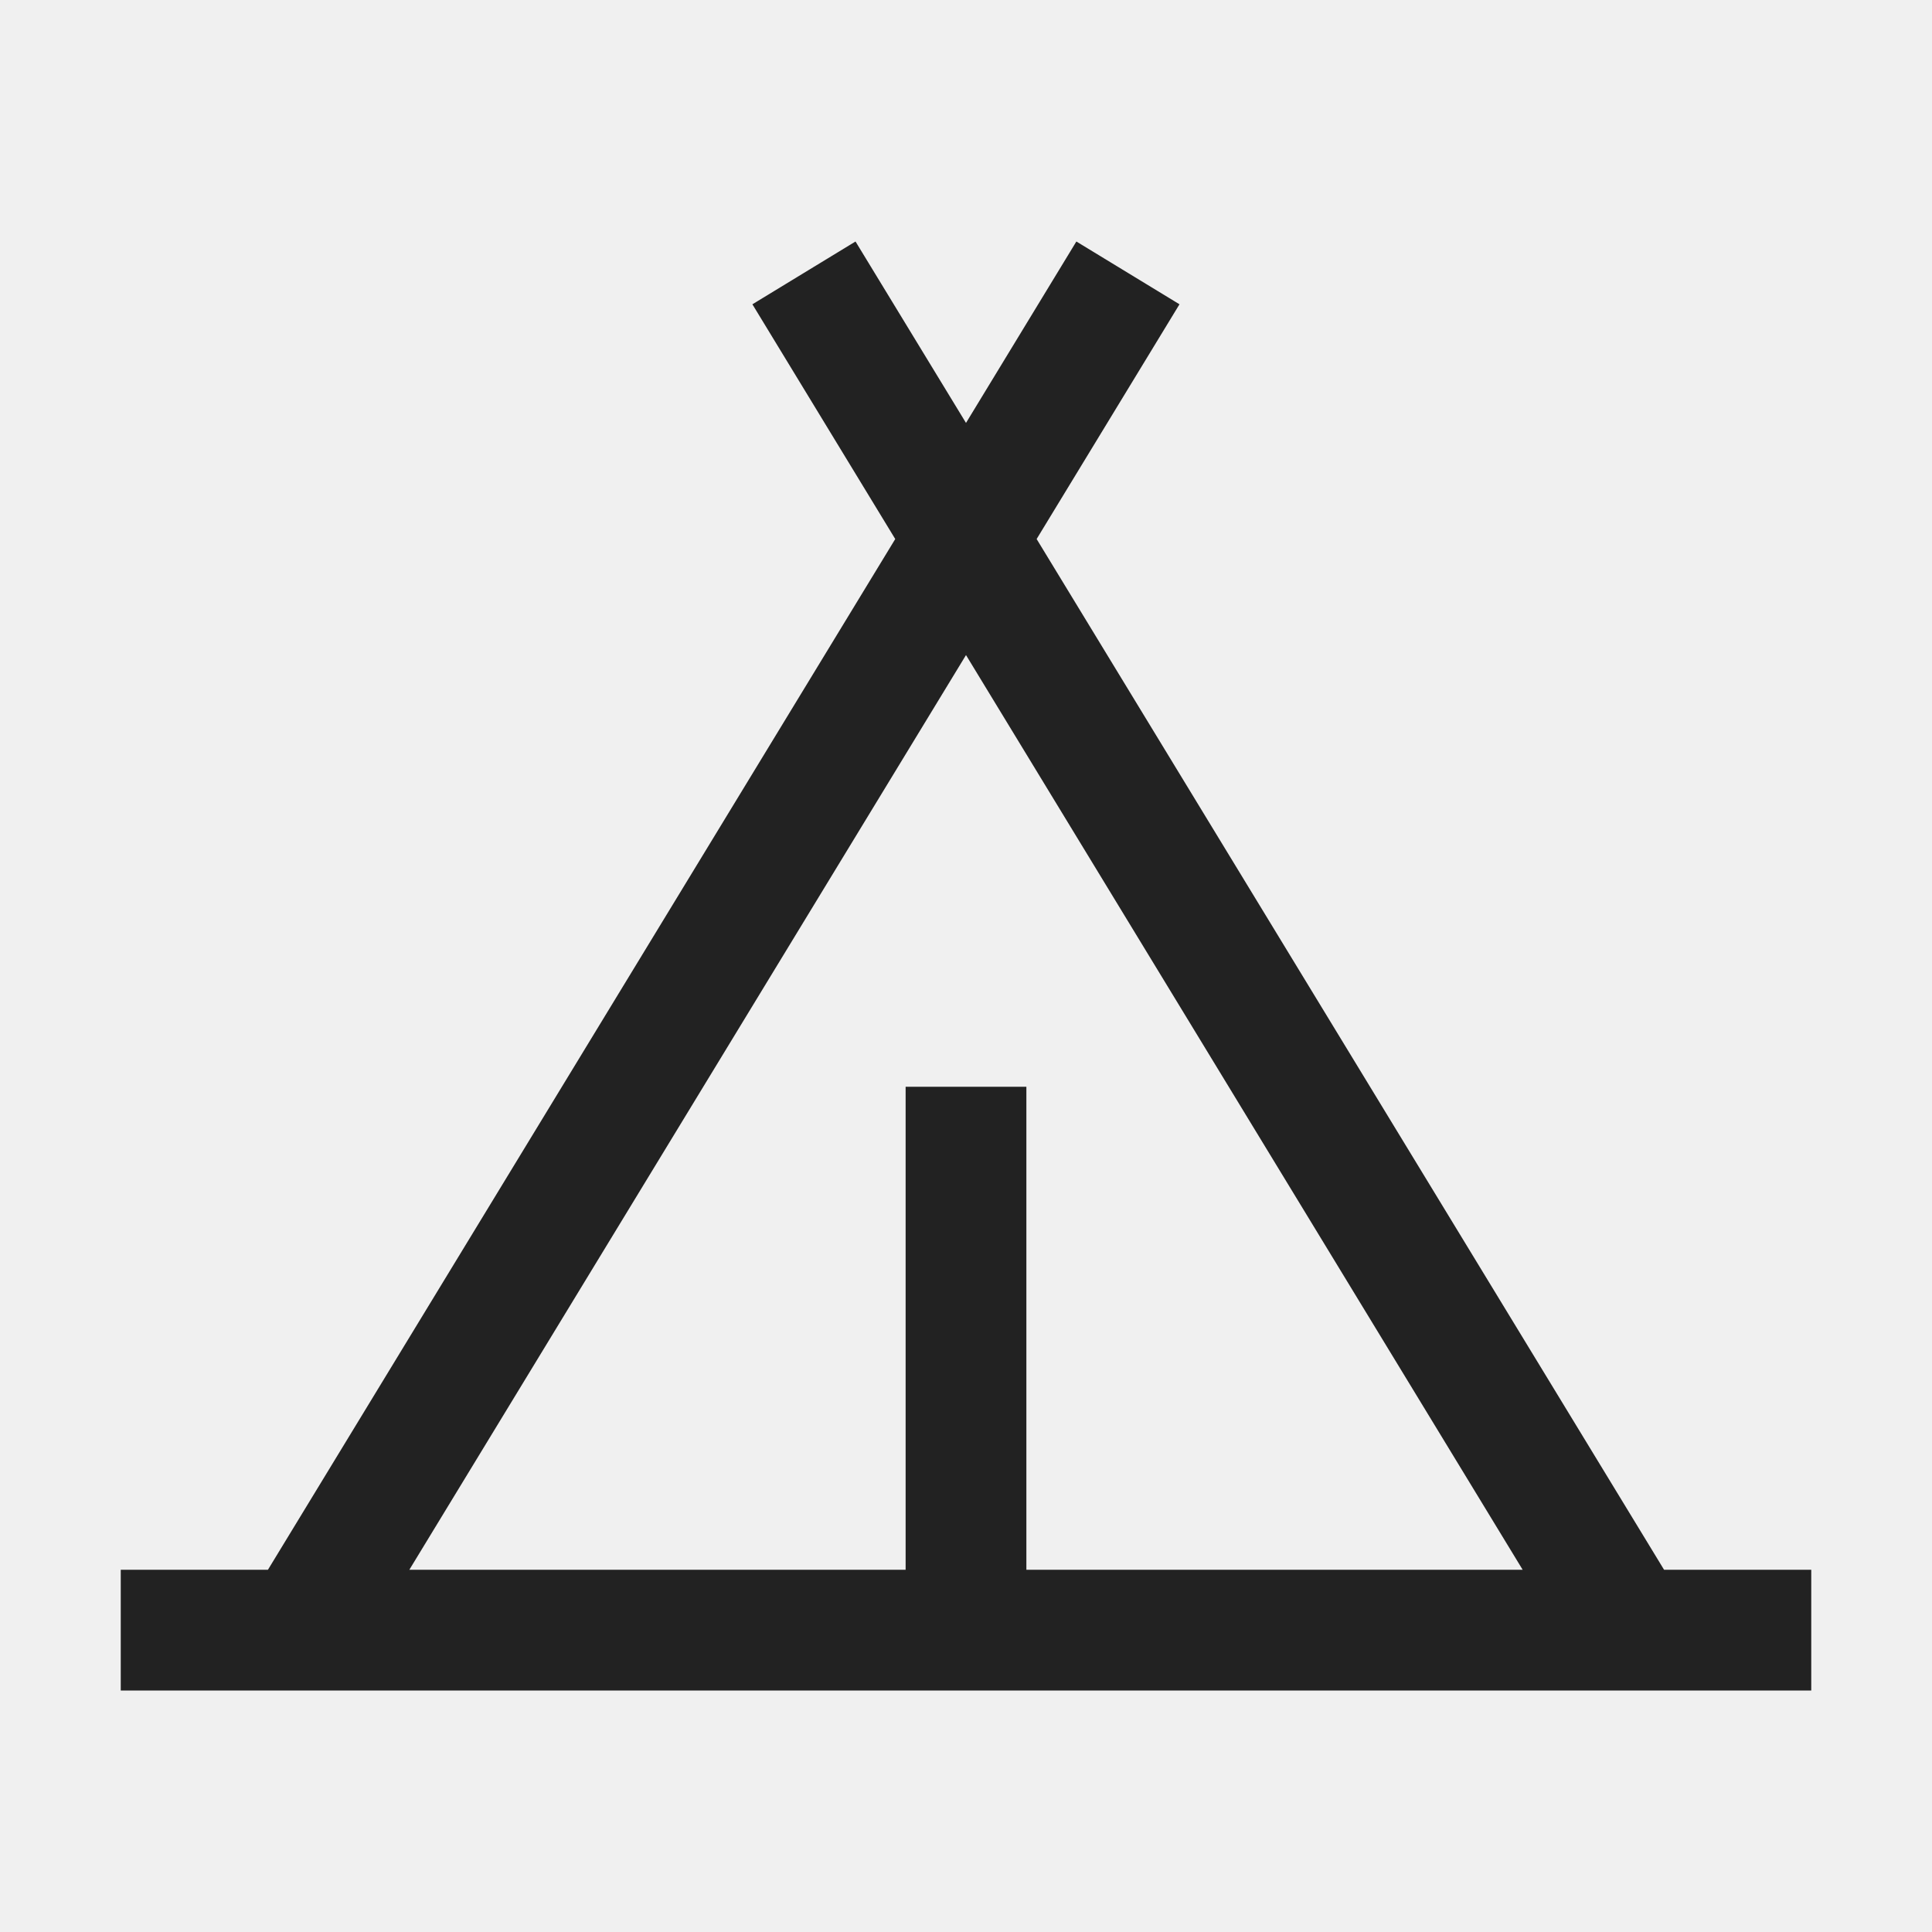
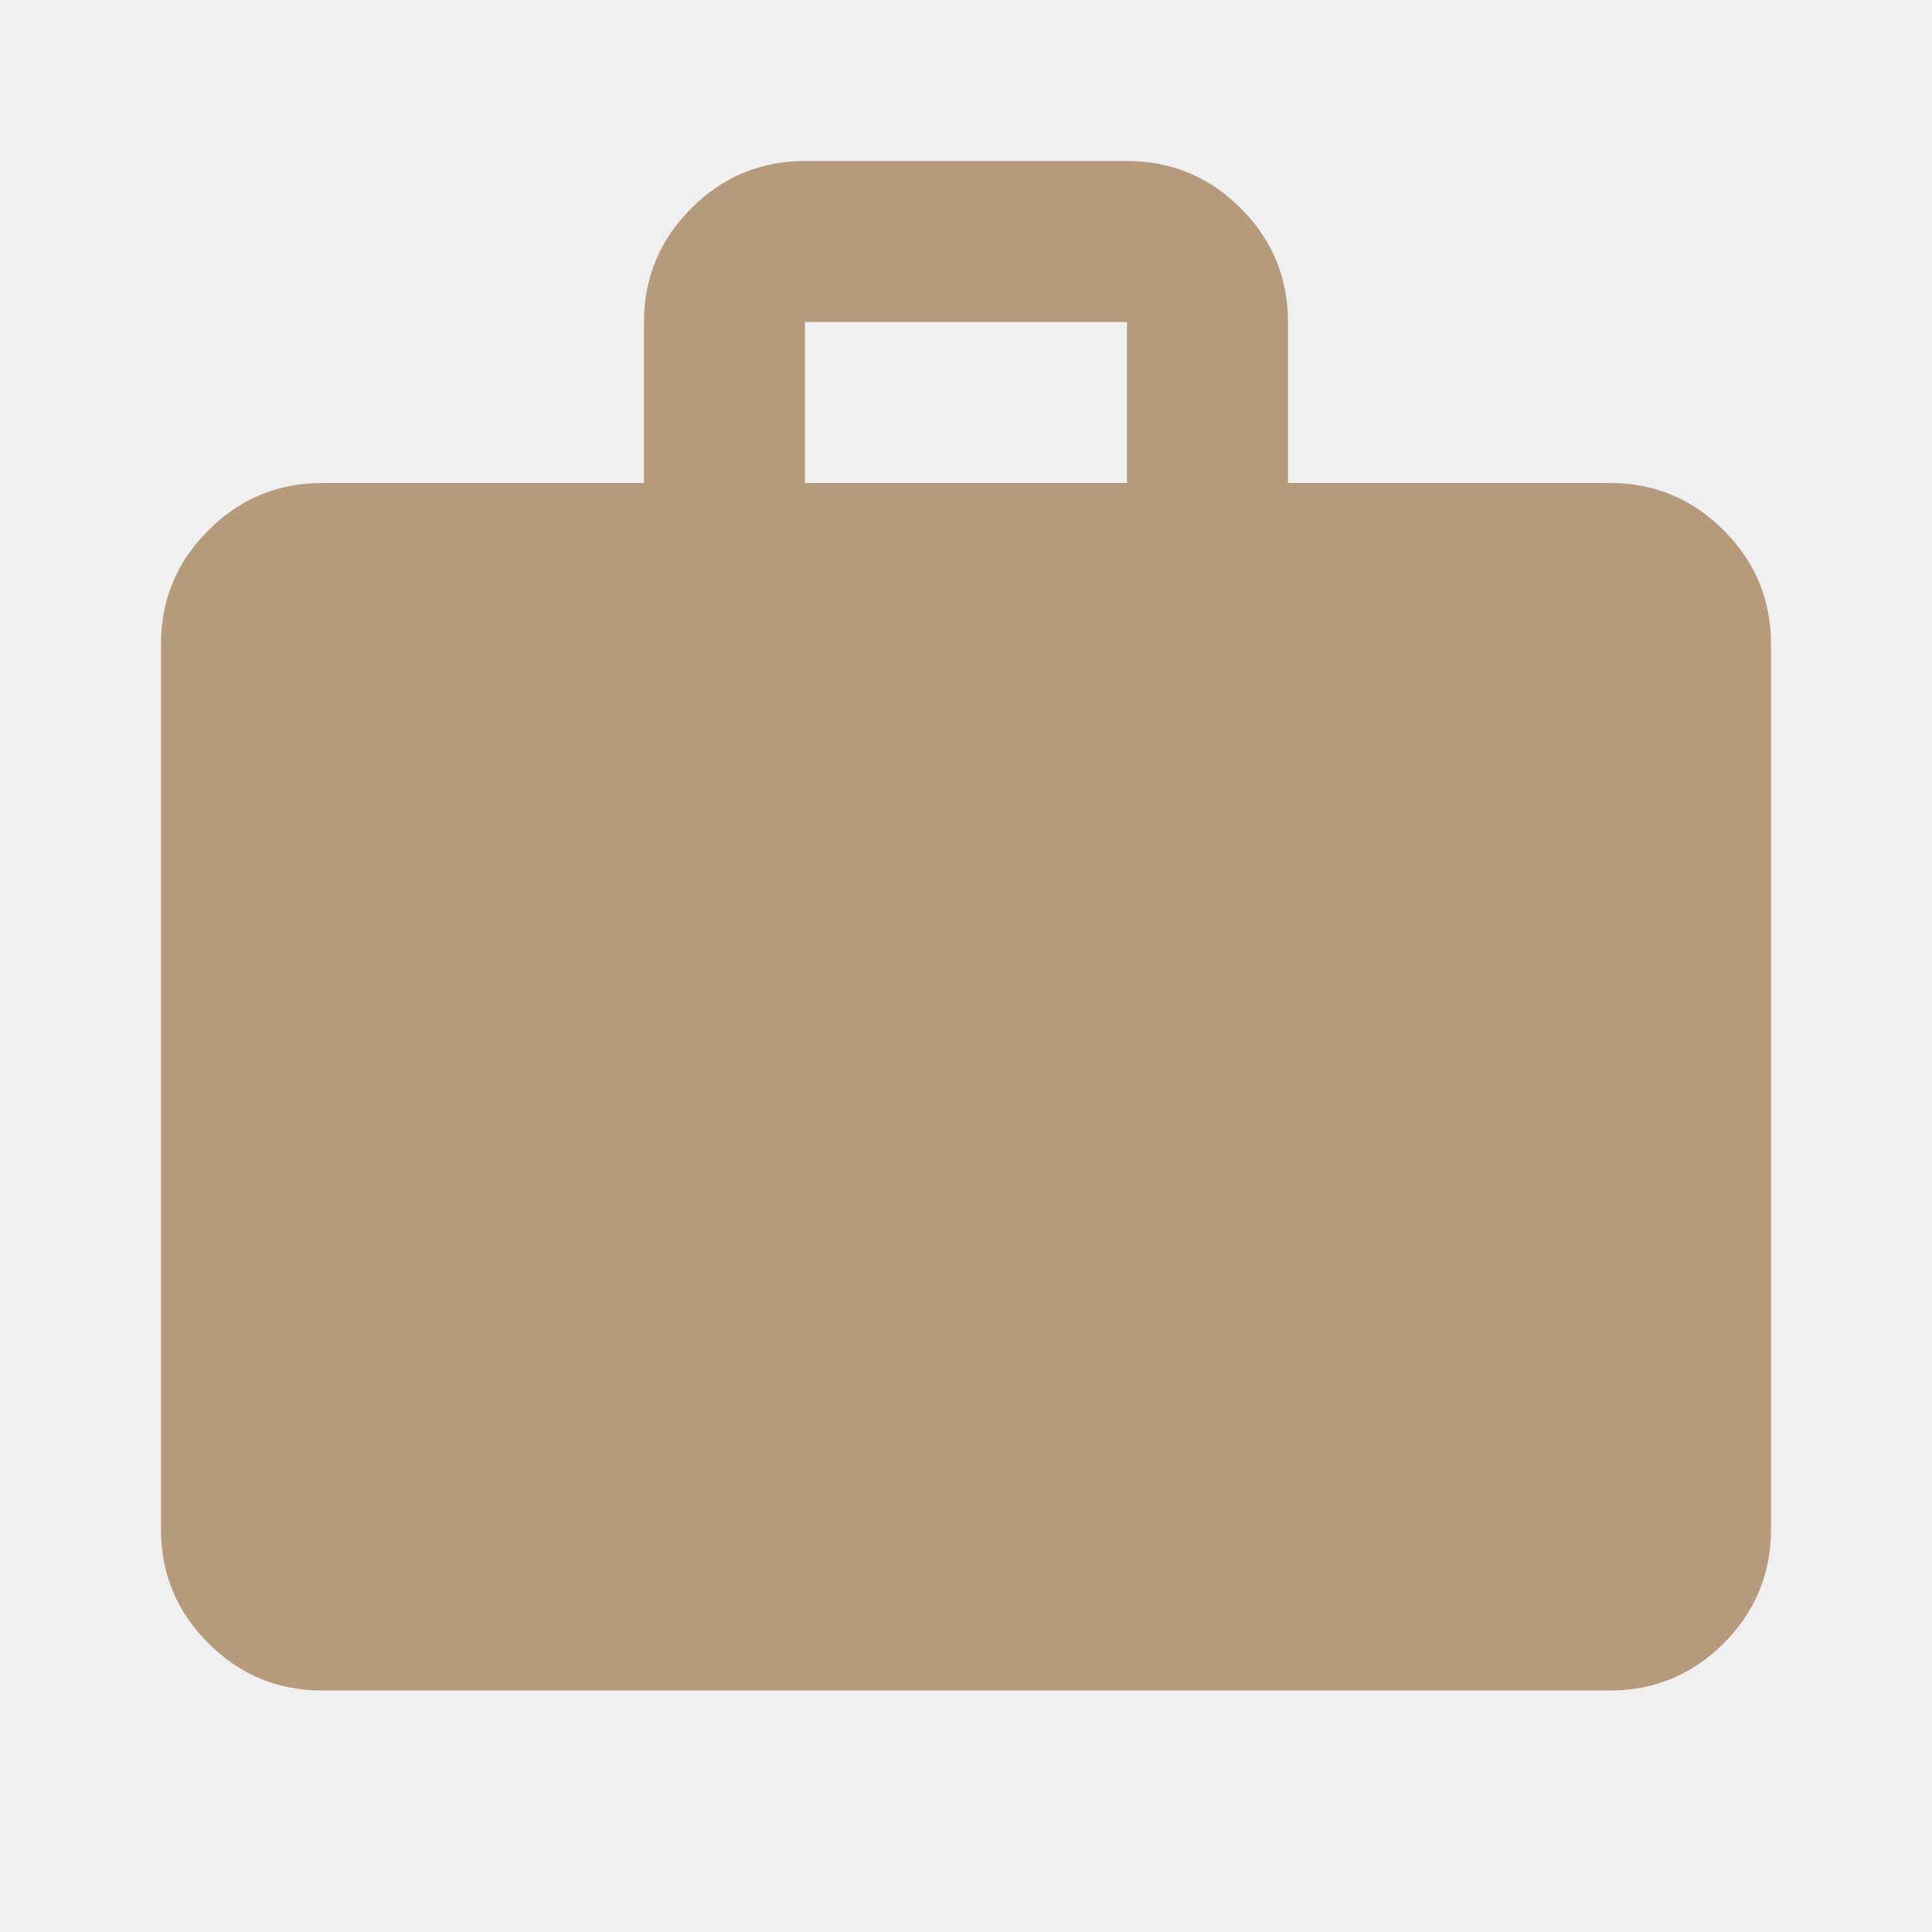
- <svg xmlns="http://www.w3.org/2000/svg" viewBox="0 0 32 32">
-   <style>
-     path { fill: #222; }
-     @media (prefers-color-scheme: dark) {
-       path { fill: #ffffff; }
-     }
-   </style>
-   <path d="M27.562 26L17.17 8.928l2.366-3.888L17.828 4L16 7.005L14.17 4l-1.708 1.04l2.366 3.888L4.438 26H2v2h28v-2zM16 10.85L25.22 26H17v-8h-2v8H6.78z" />
+ <svg xmlns="http://www.w3.org/2000/svg" width="24" height="24" viewBox="0 0 24 24">
+   <path fill="#b59b7c" d="M4 21q-.825 0-1.412-.587Q2 19.825 2 19V8q0-.825.588-1.412Q3.175 6 4 6h4V4q0-.825.588-1.413Q9.175 2 10 2h4q.825 0 1.413.587Q16 3.175 16 4v2h4q.825 0 1.413.588Q22 7.175 22 8v11q0 .825-.587 1.413Q20.825 21 20 21Zm6-15h4V4h-4Z" />
</svg>
